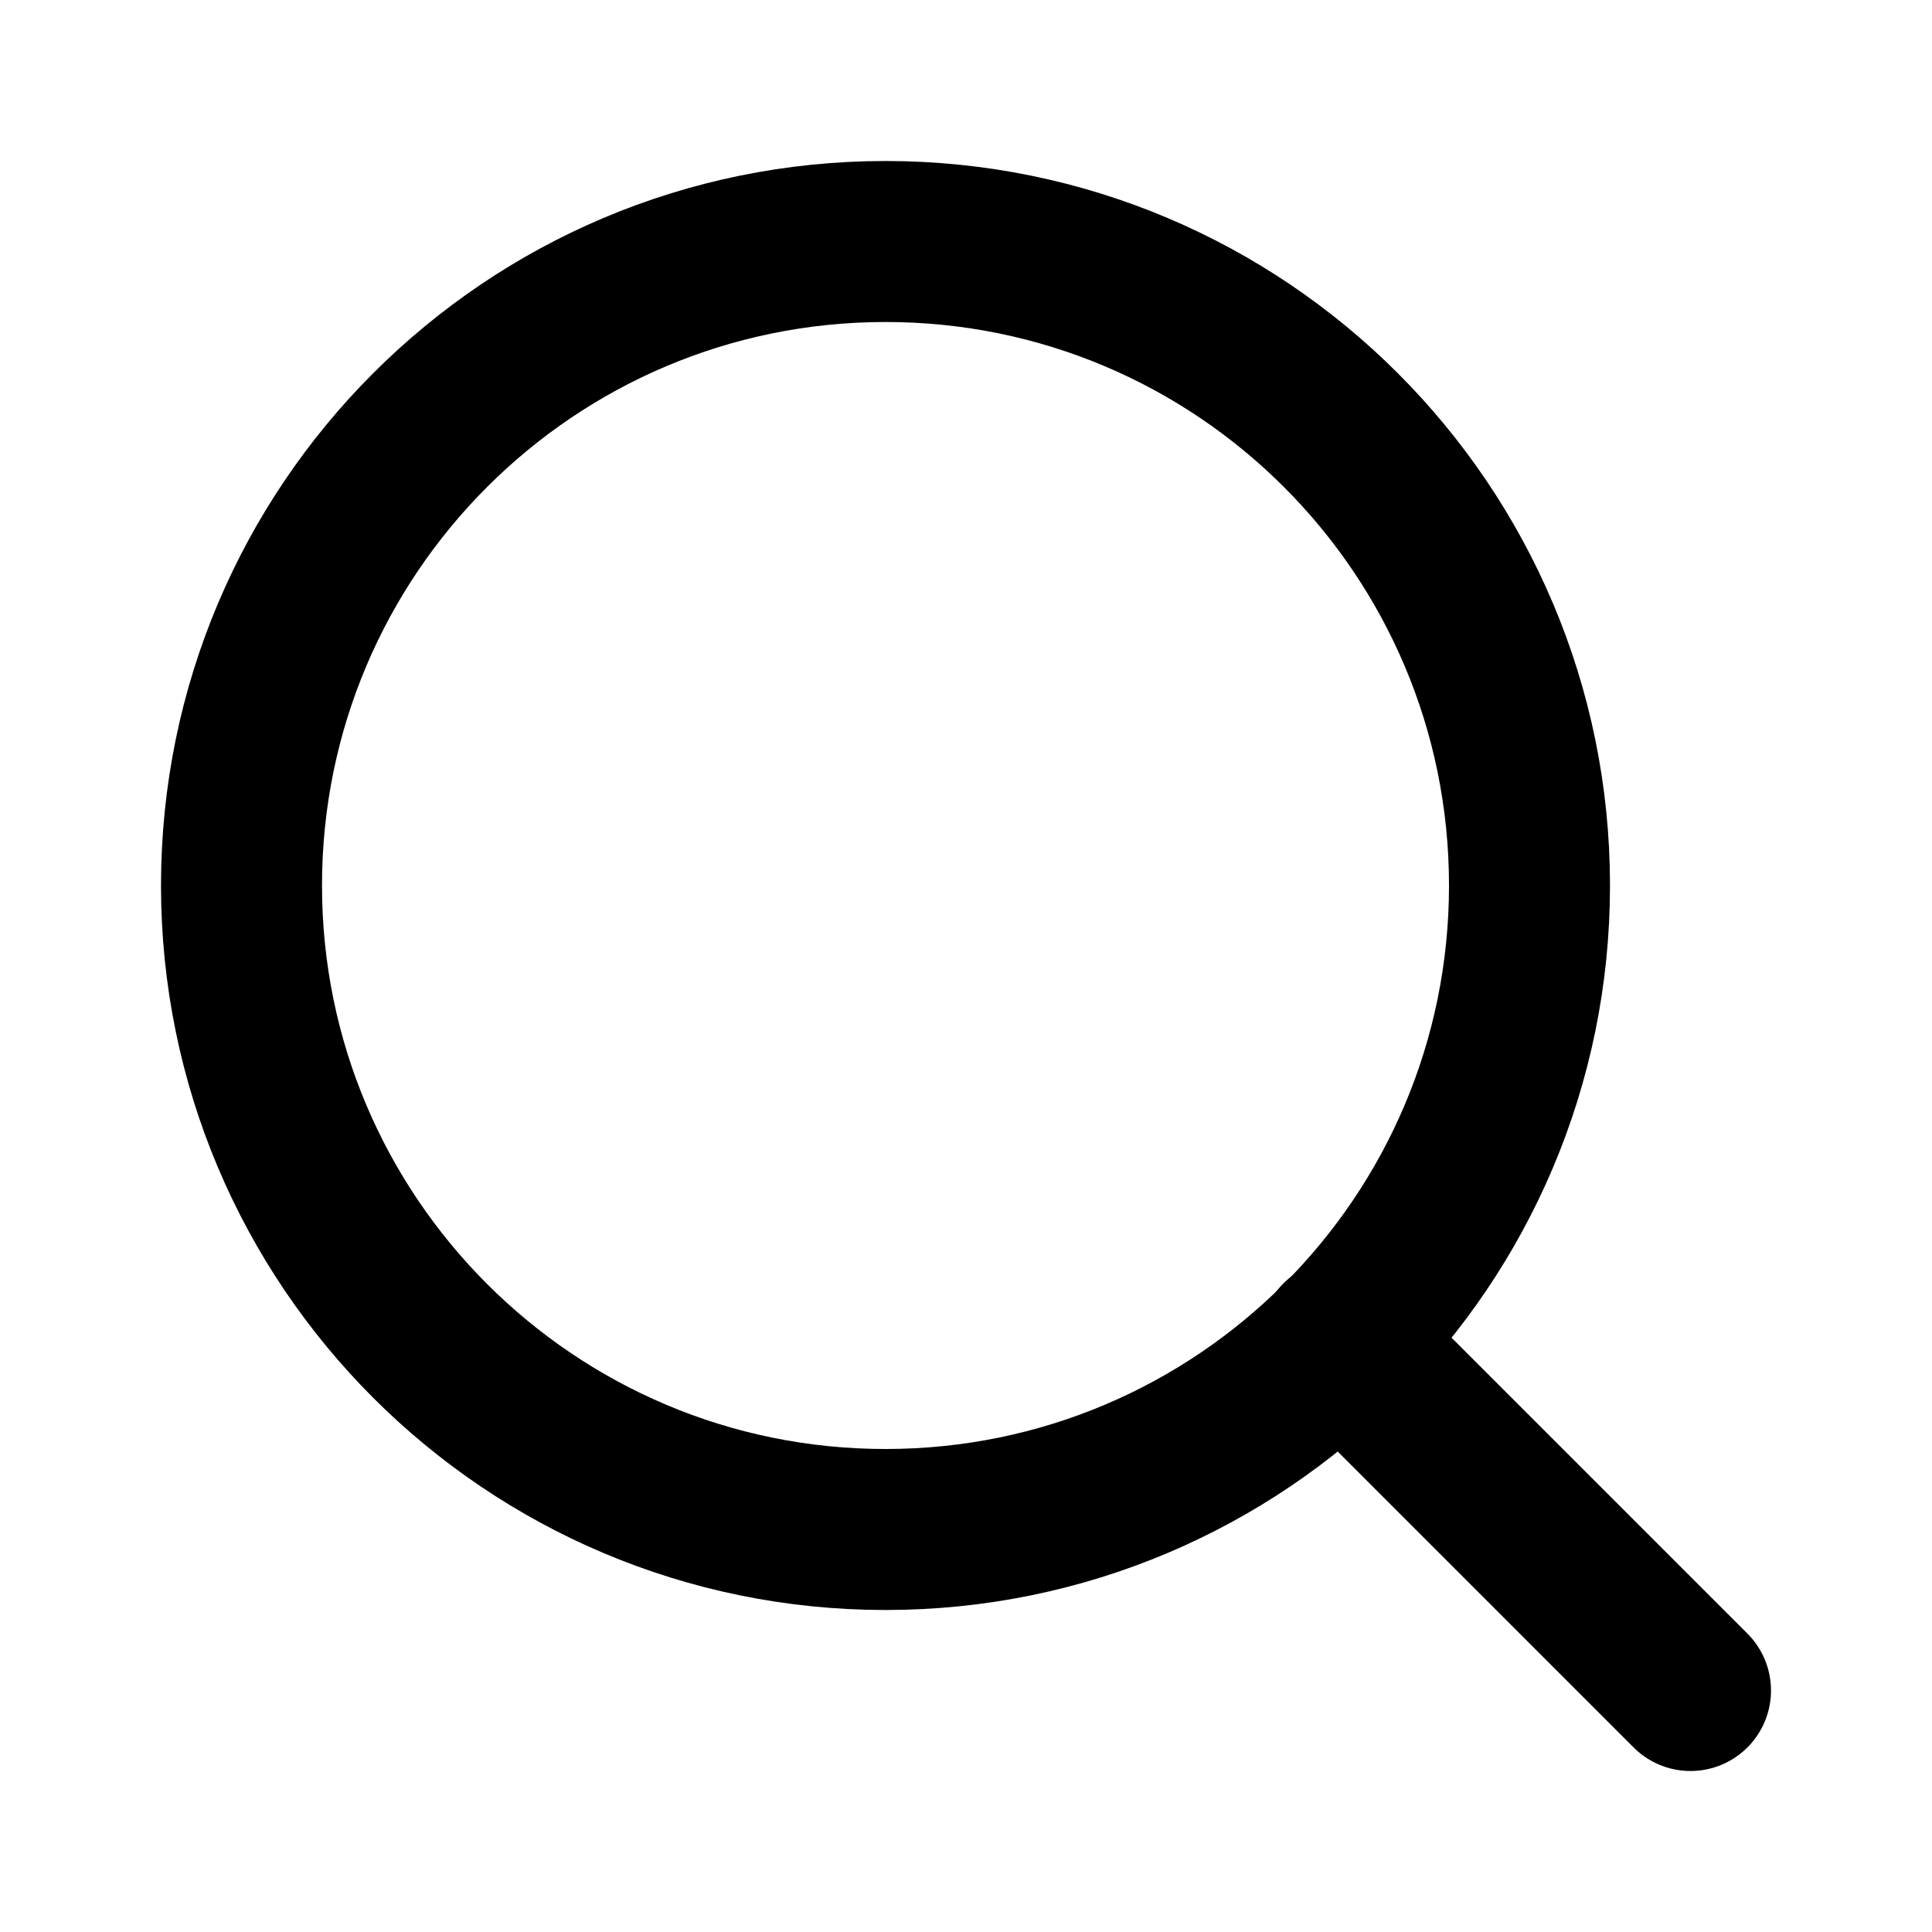
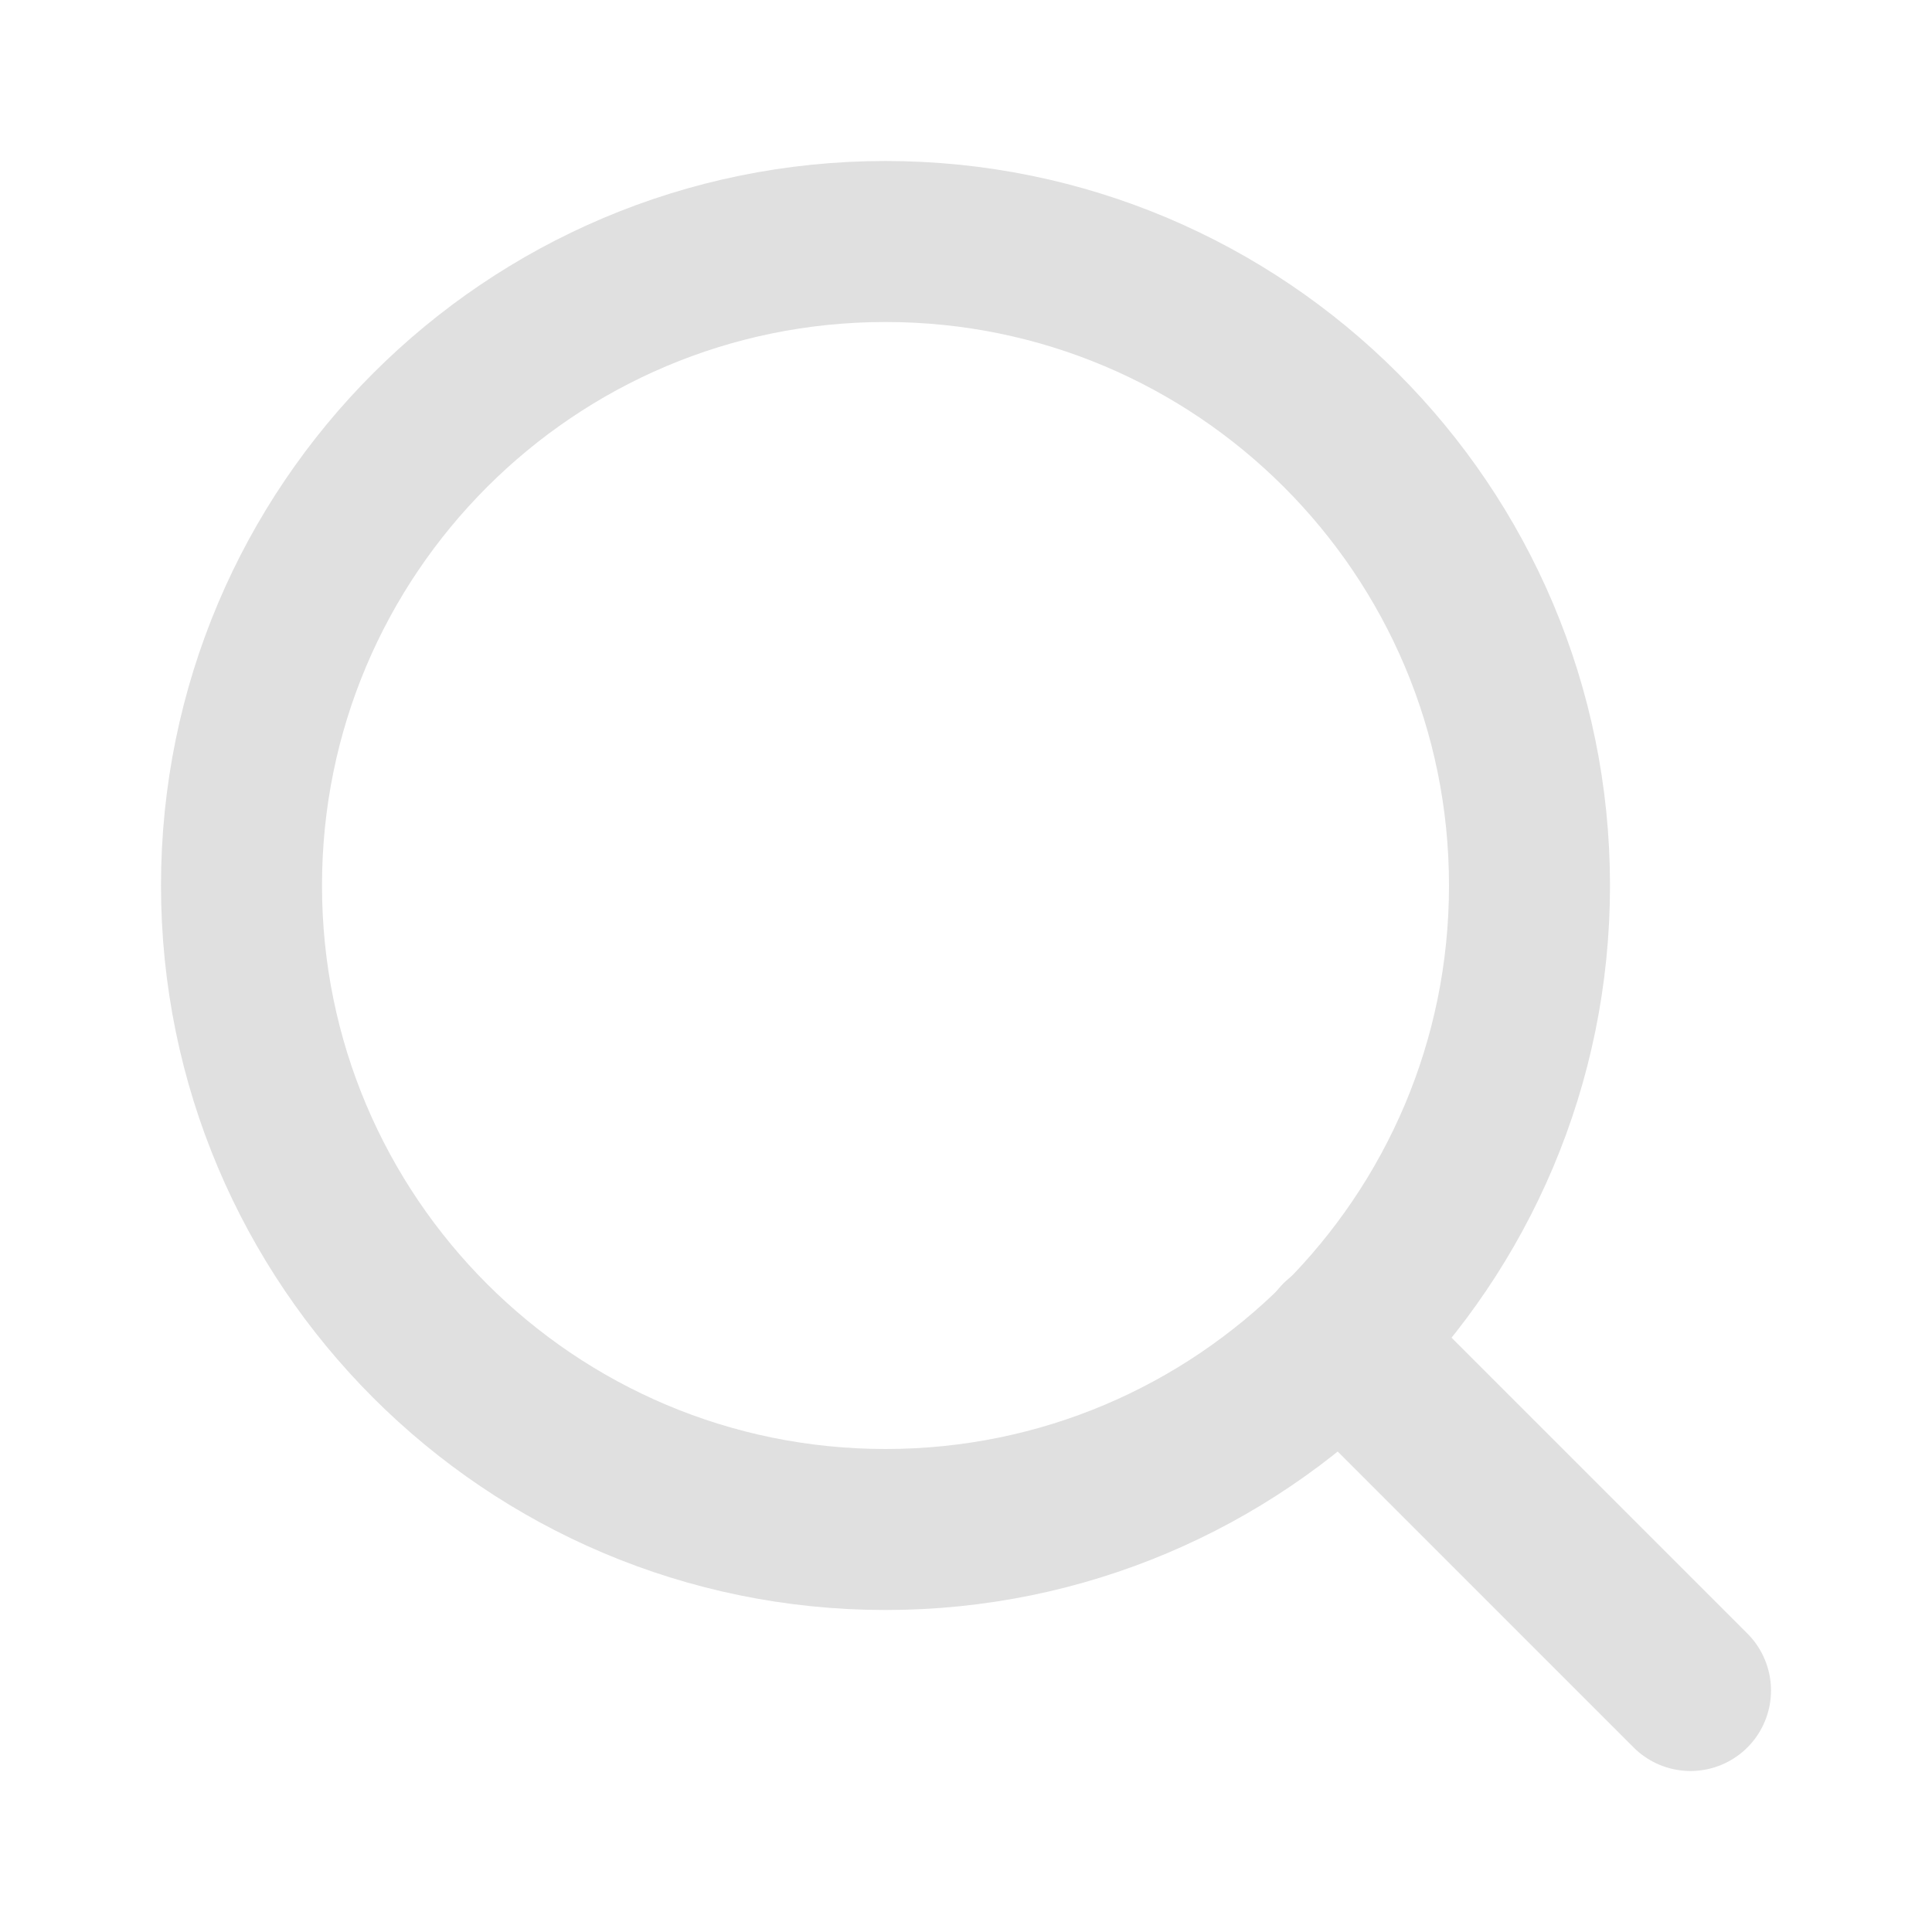
- <svg xmlns="http://www.w3.org/2000/svg" width="24" height="24" viewBox="0 0 24 24" fill="none" stroke="currentColor" stroke-width="2" stroke-linecap="round" stroke-linejoin="round" class="feather feather-search">
+ <svg xmlns="http://www.w3.org/2000/svg" width="24" height="24" viewBox="0 0 24 24" fill="none" stroke="#E0E0E0" stroke-width="2" stroke-linecap="round" stroke-linejoin="round" class="feather feather-search">
  <circle cx="11" cy="11" r="8" />
  <line x1="21" y1="21" x2="16.65" y2="16.65" />
</svg>
